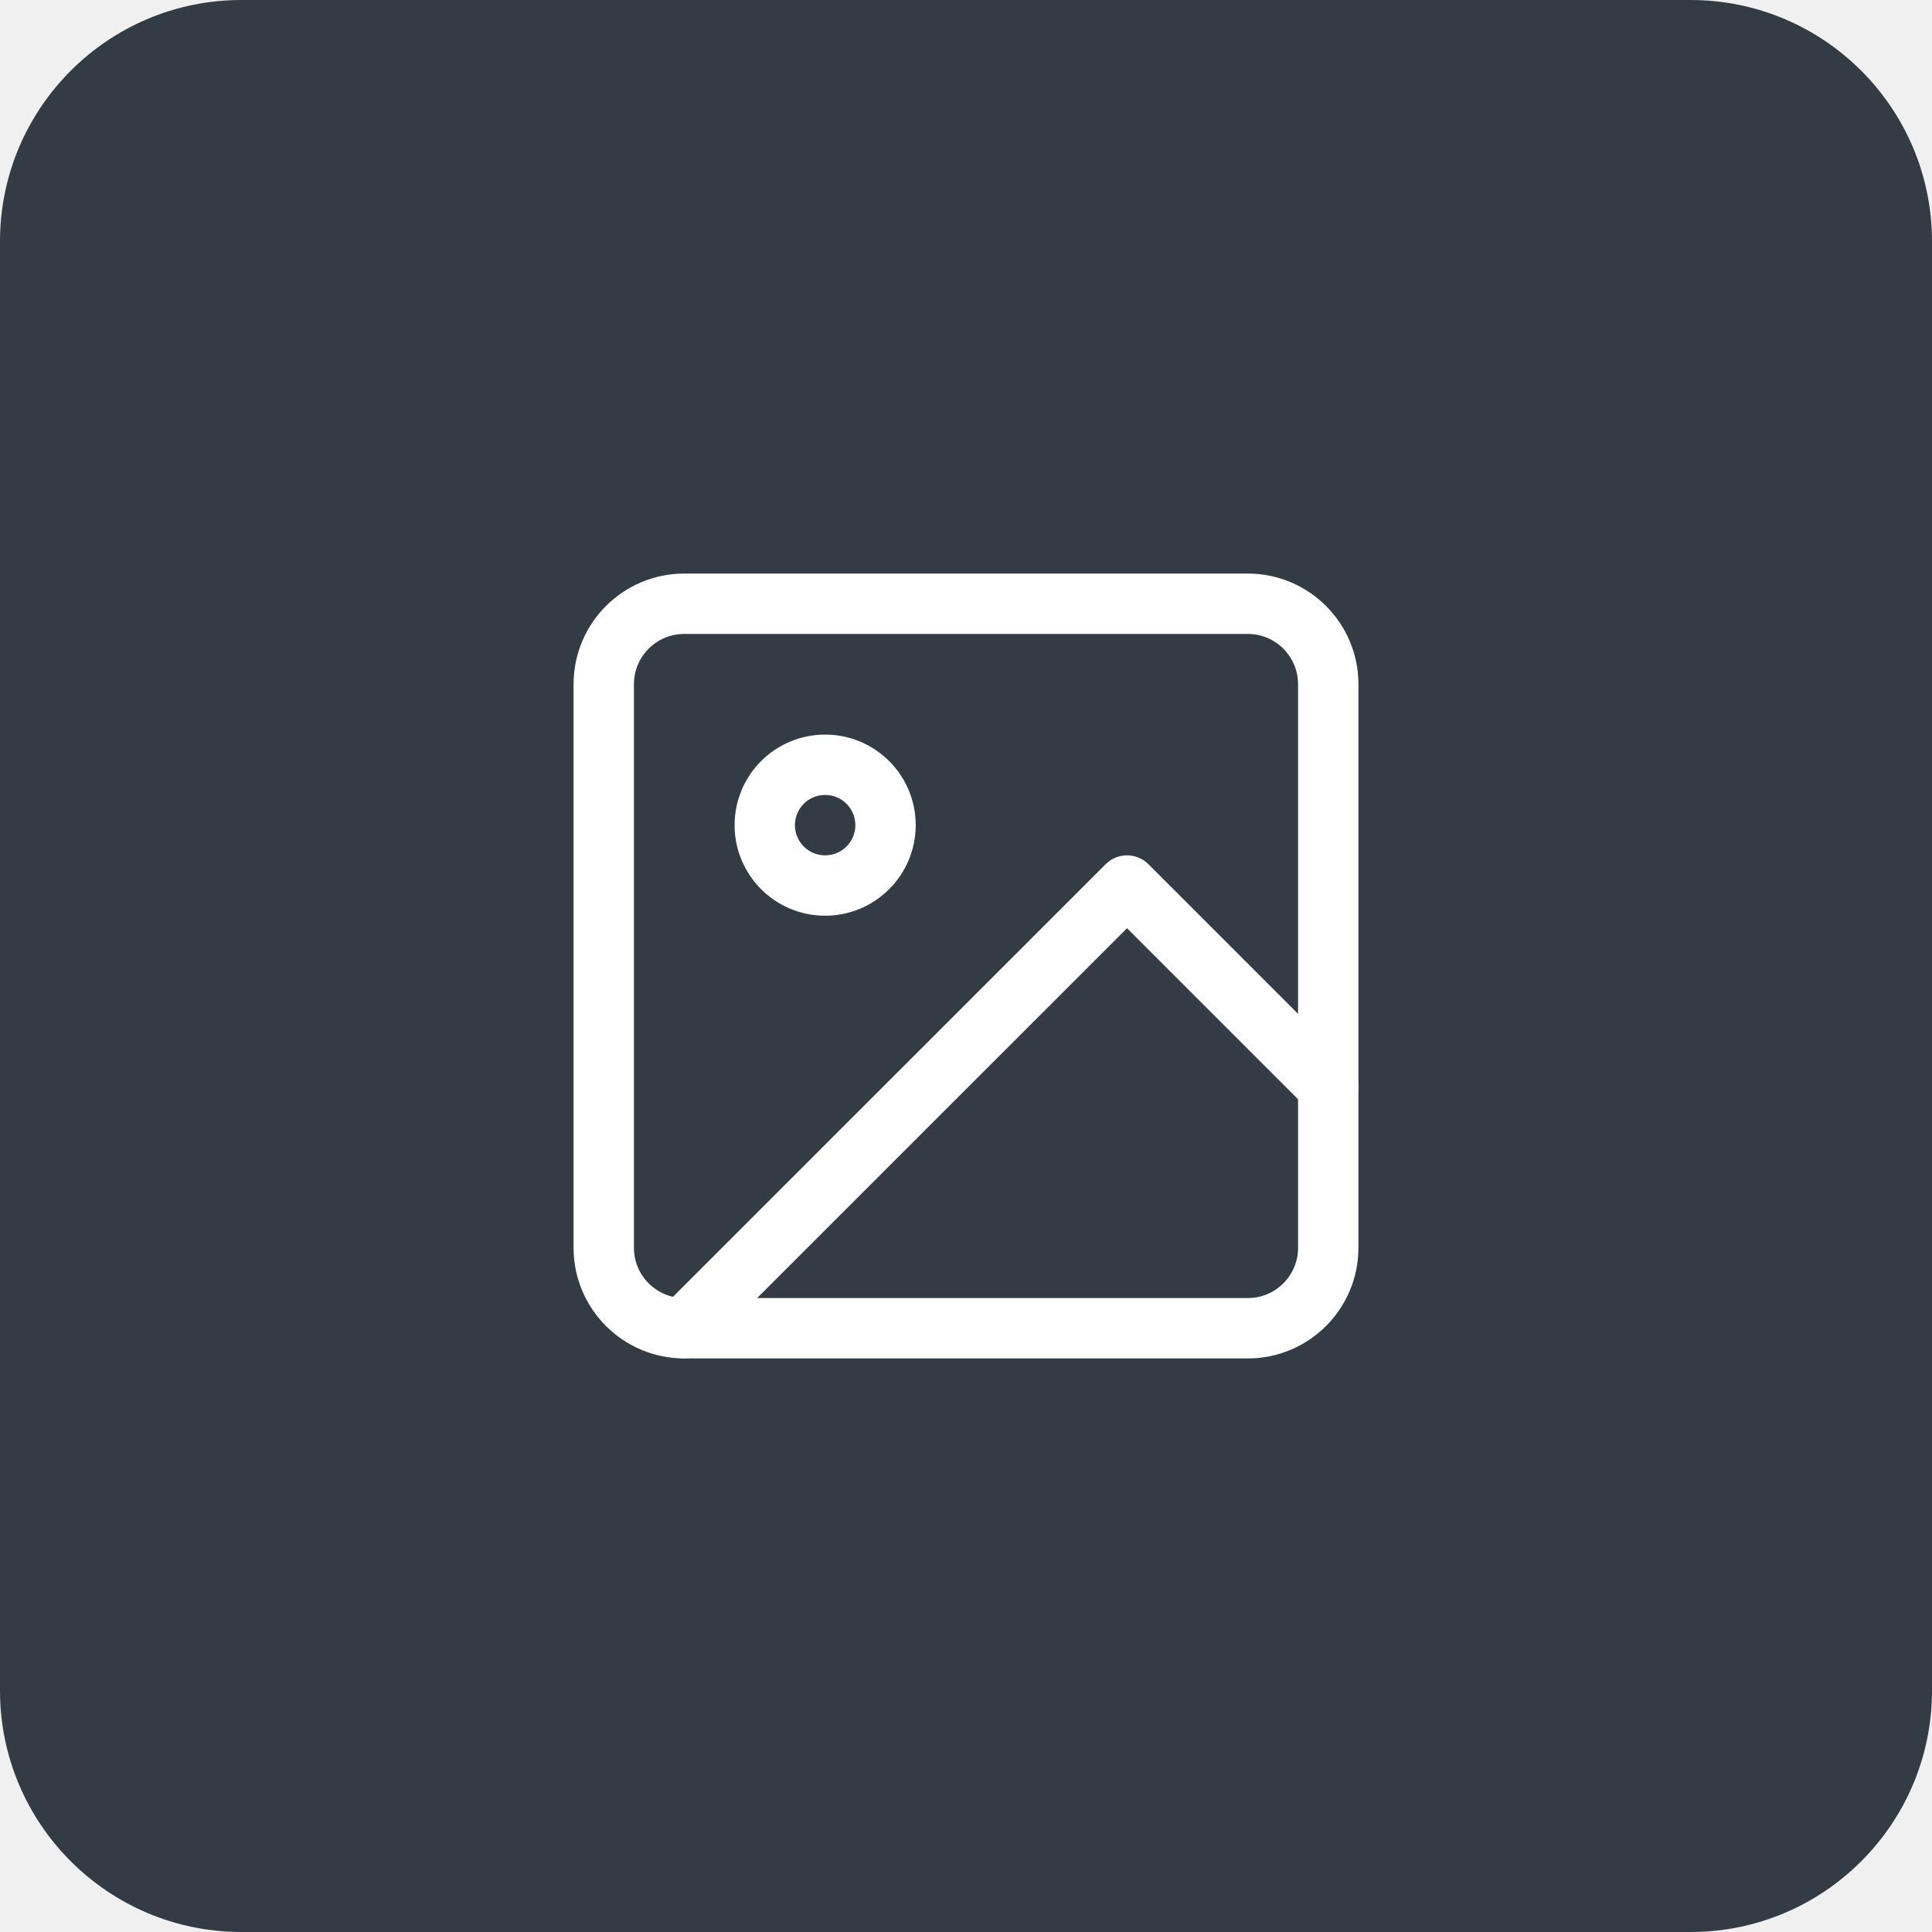
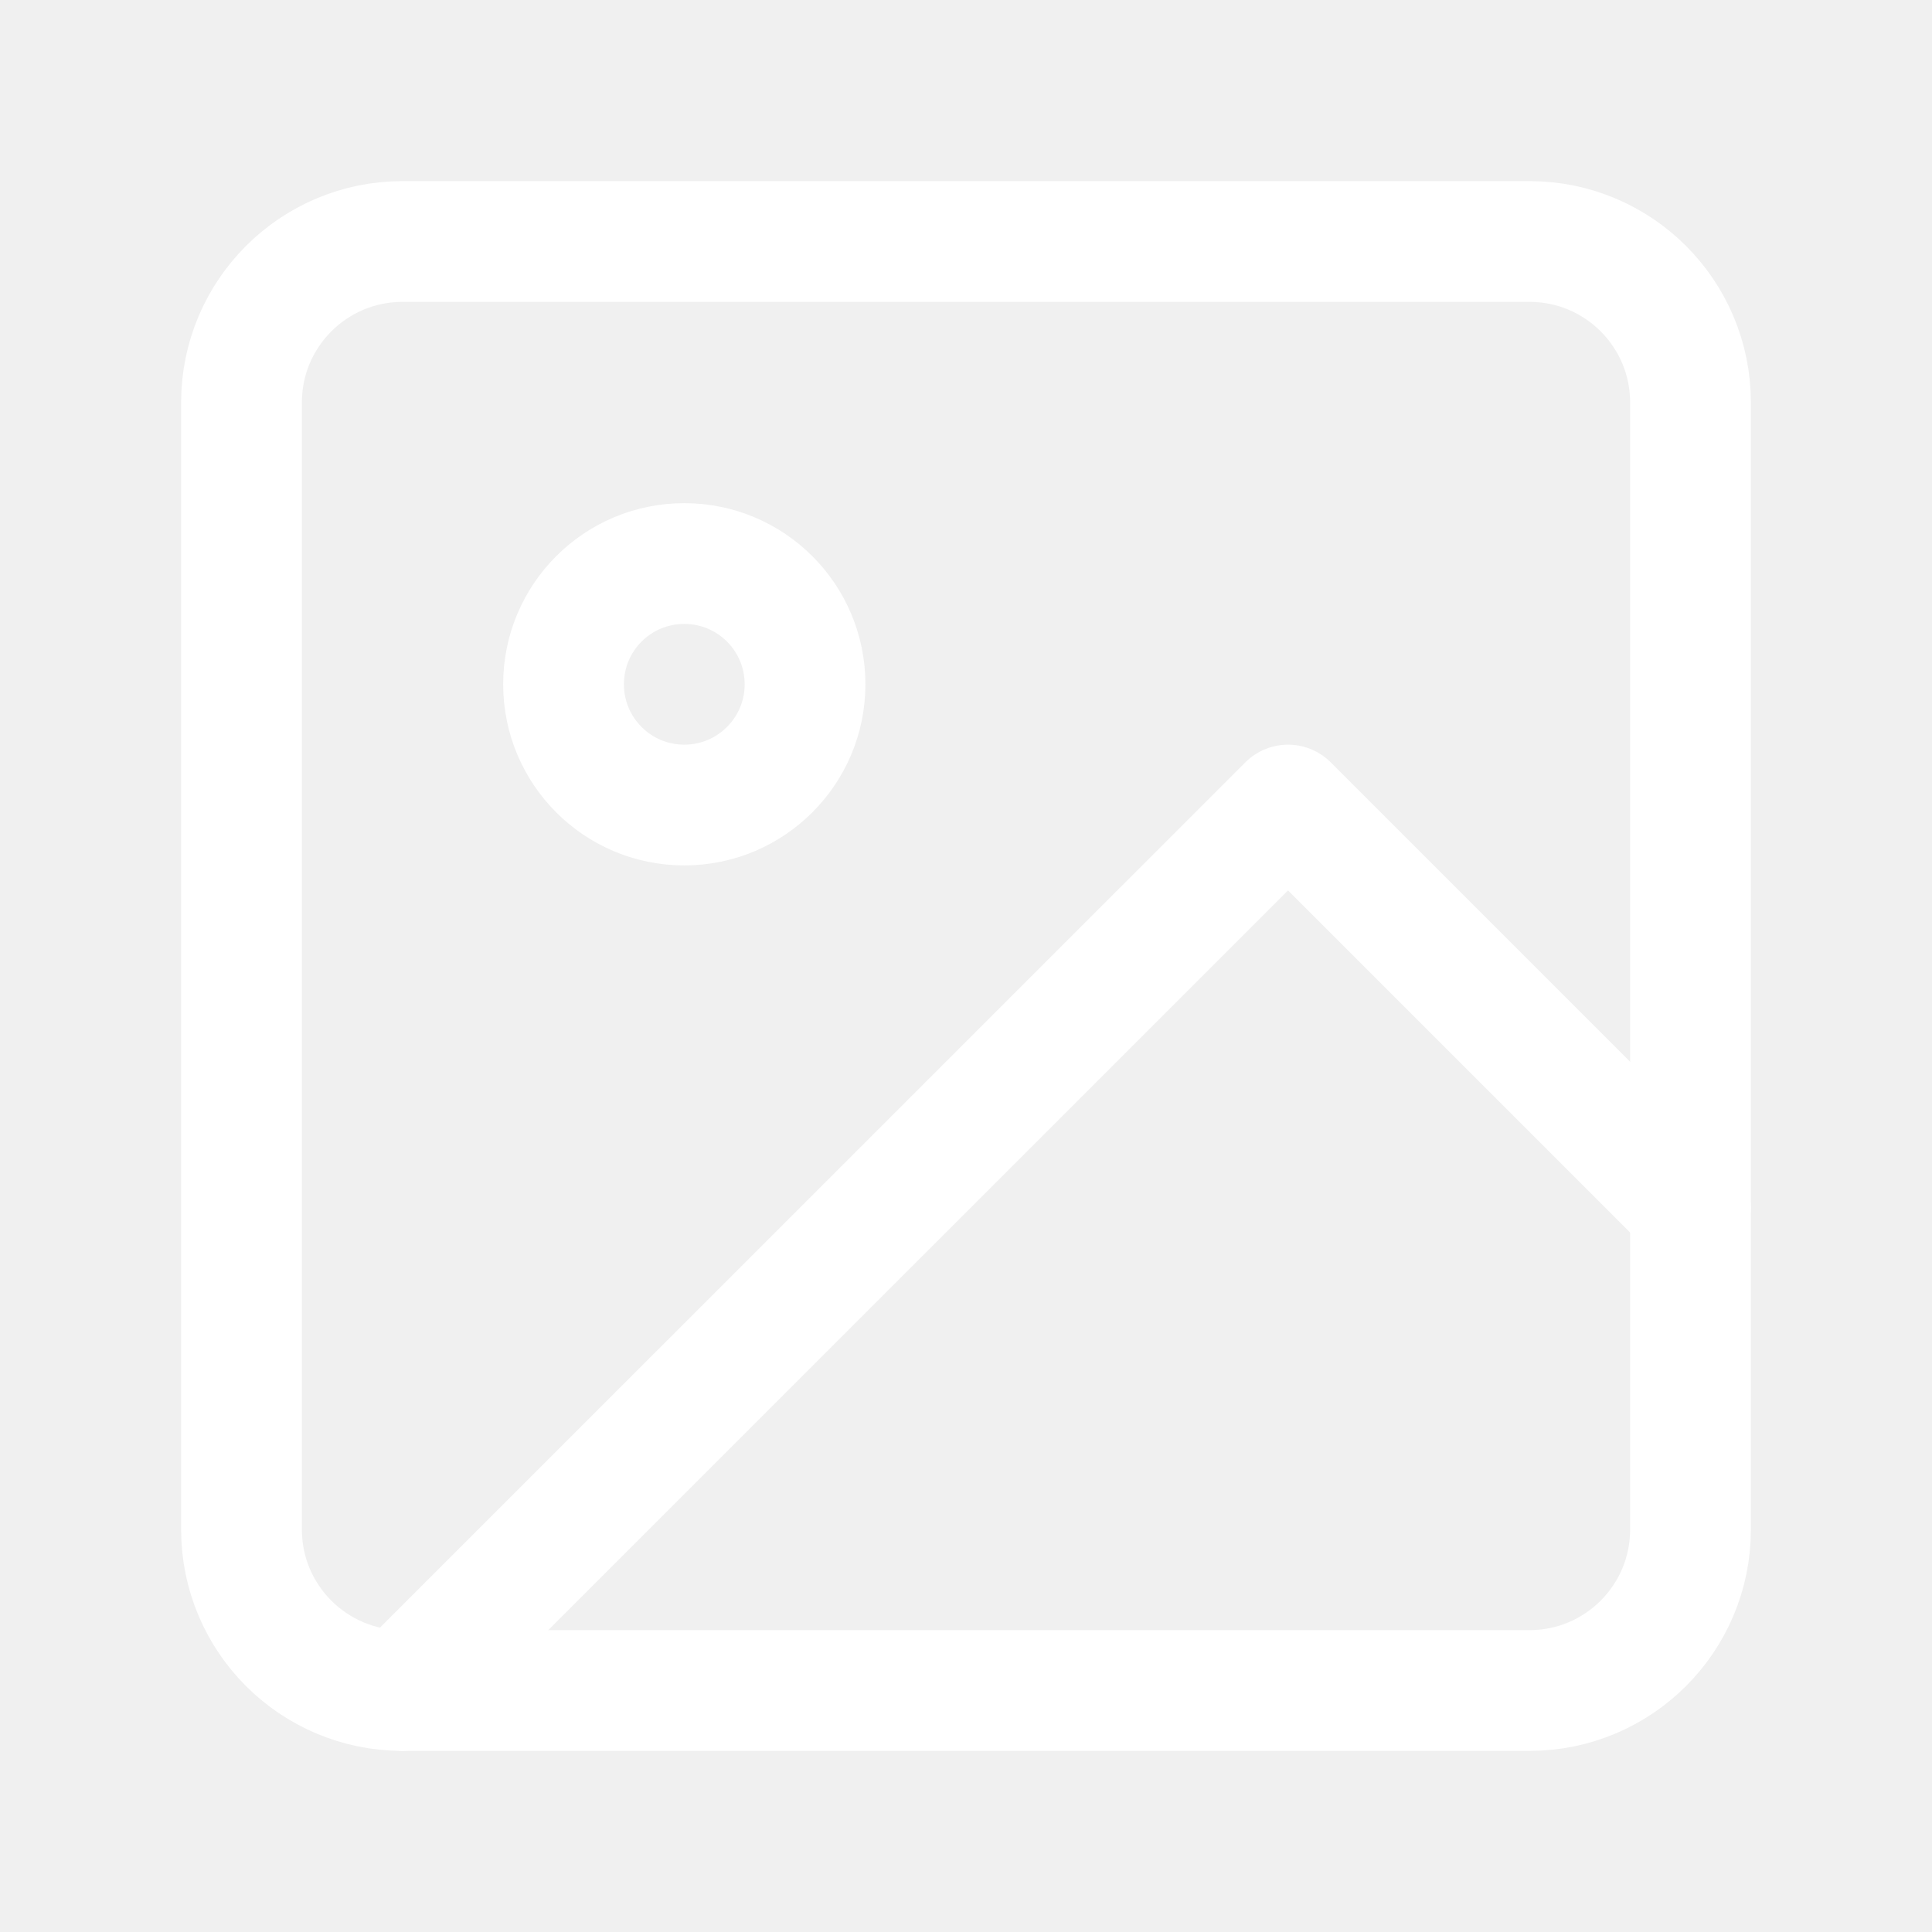
- <svg xmlns="http://www.w3.org/2000/svg" width="32" height="32" viewBox="0 0 32 32" fill="none">
-   <path d="M0 4C0 1.791 1.791 0 4 0H28C30.209 0 32 1.791 32 4V28C32 30.209 30.209 32 28 32H4C1.791 32 0 30.209 0 28V4Z" fill="#333B45" />
-   <path d="M20.667 10H11.333C10.597 10 10 10.597 10 11.333V20.667C10 21.403 10.597 22 11.333 22H20.667C21.403 22 22 21.403 22 20.667V11.333C22 10.597 21.403 10 20.667 10Z" stroke="white" stroke-linecap="round" stroke-linejoin="round" />
-   <path d="M13.667 14.667C14.219 14.667 14.667 14.219 14.667 13.667C14.667 13.114 14.219 12.667 13.667 12.667C13.114 12.667 12.667 13.114 12.667 13.667C12.667 14.219 13.114 14.667 13.667 14.667Z" stroke="white" stroke-linecap="round" stroke-linejoin="round" />
-   <path d="M22 18L18.667 14.667L11.333 22" stroke="white" stroke-linecap="round" stroke-linejoin="round" />
+ <svg xmlns="http://www.w3.org/2000/svg" width="16" height="16" viewBox="0 0 16 16" fill="none">
+   <path d="M12.667 2H3.333C2.597 2 2 2.597 2 3.333V12.667C2 13.403 2.597 14 3.333 14H12.667C13.403 14 14 13.403 14 12.667V3.333C14 2.597 13.403 2 12.667 2Z" stroke="white" stroke-linecap="round" stroke-linejoin="round" />
+   <path d="M5.667 6.667C6.219 6.667 6.667 6.219 6.667 5.667C6.667 5.114 6.219 4.667 5.667 4.667C5.114 4.667 4.667 5.114 4.667 5.667C4.667 6.219 5.114 6.667 5.667 6.667Z" stroke="white" stroke-linecap="round" stroke-linejoin="round" />
+   <path d="M14 10L10.667 6.667L3.333 14" stroke="white" stroke-linecap="round" stroke-linejoin="round" />
</svg>
